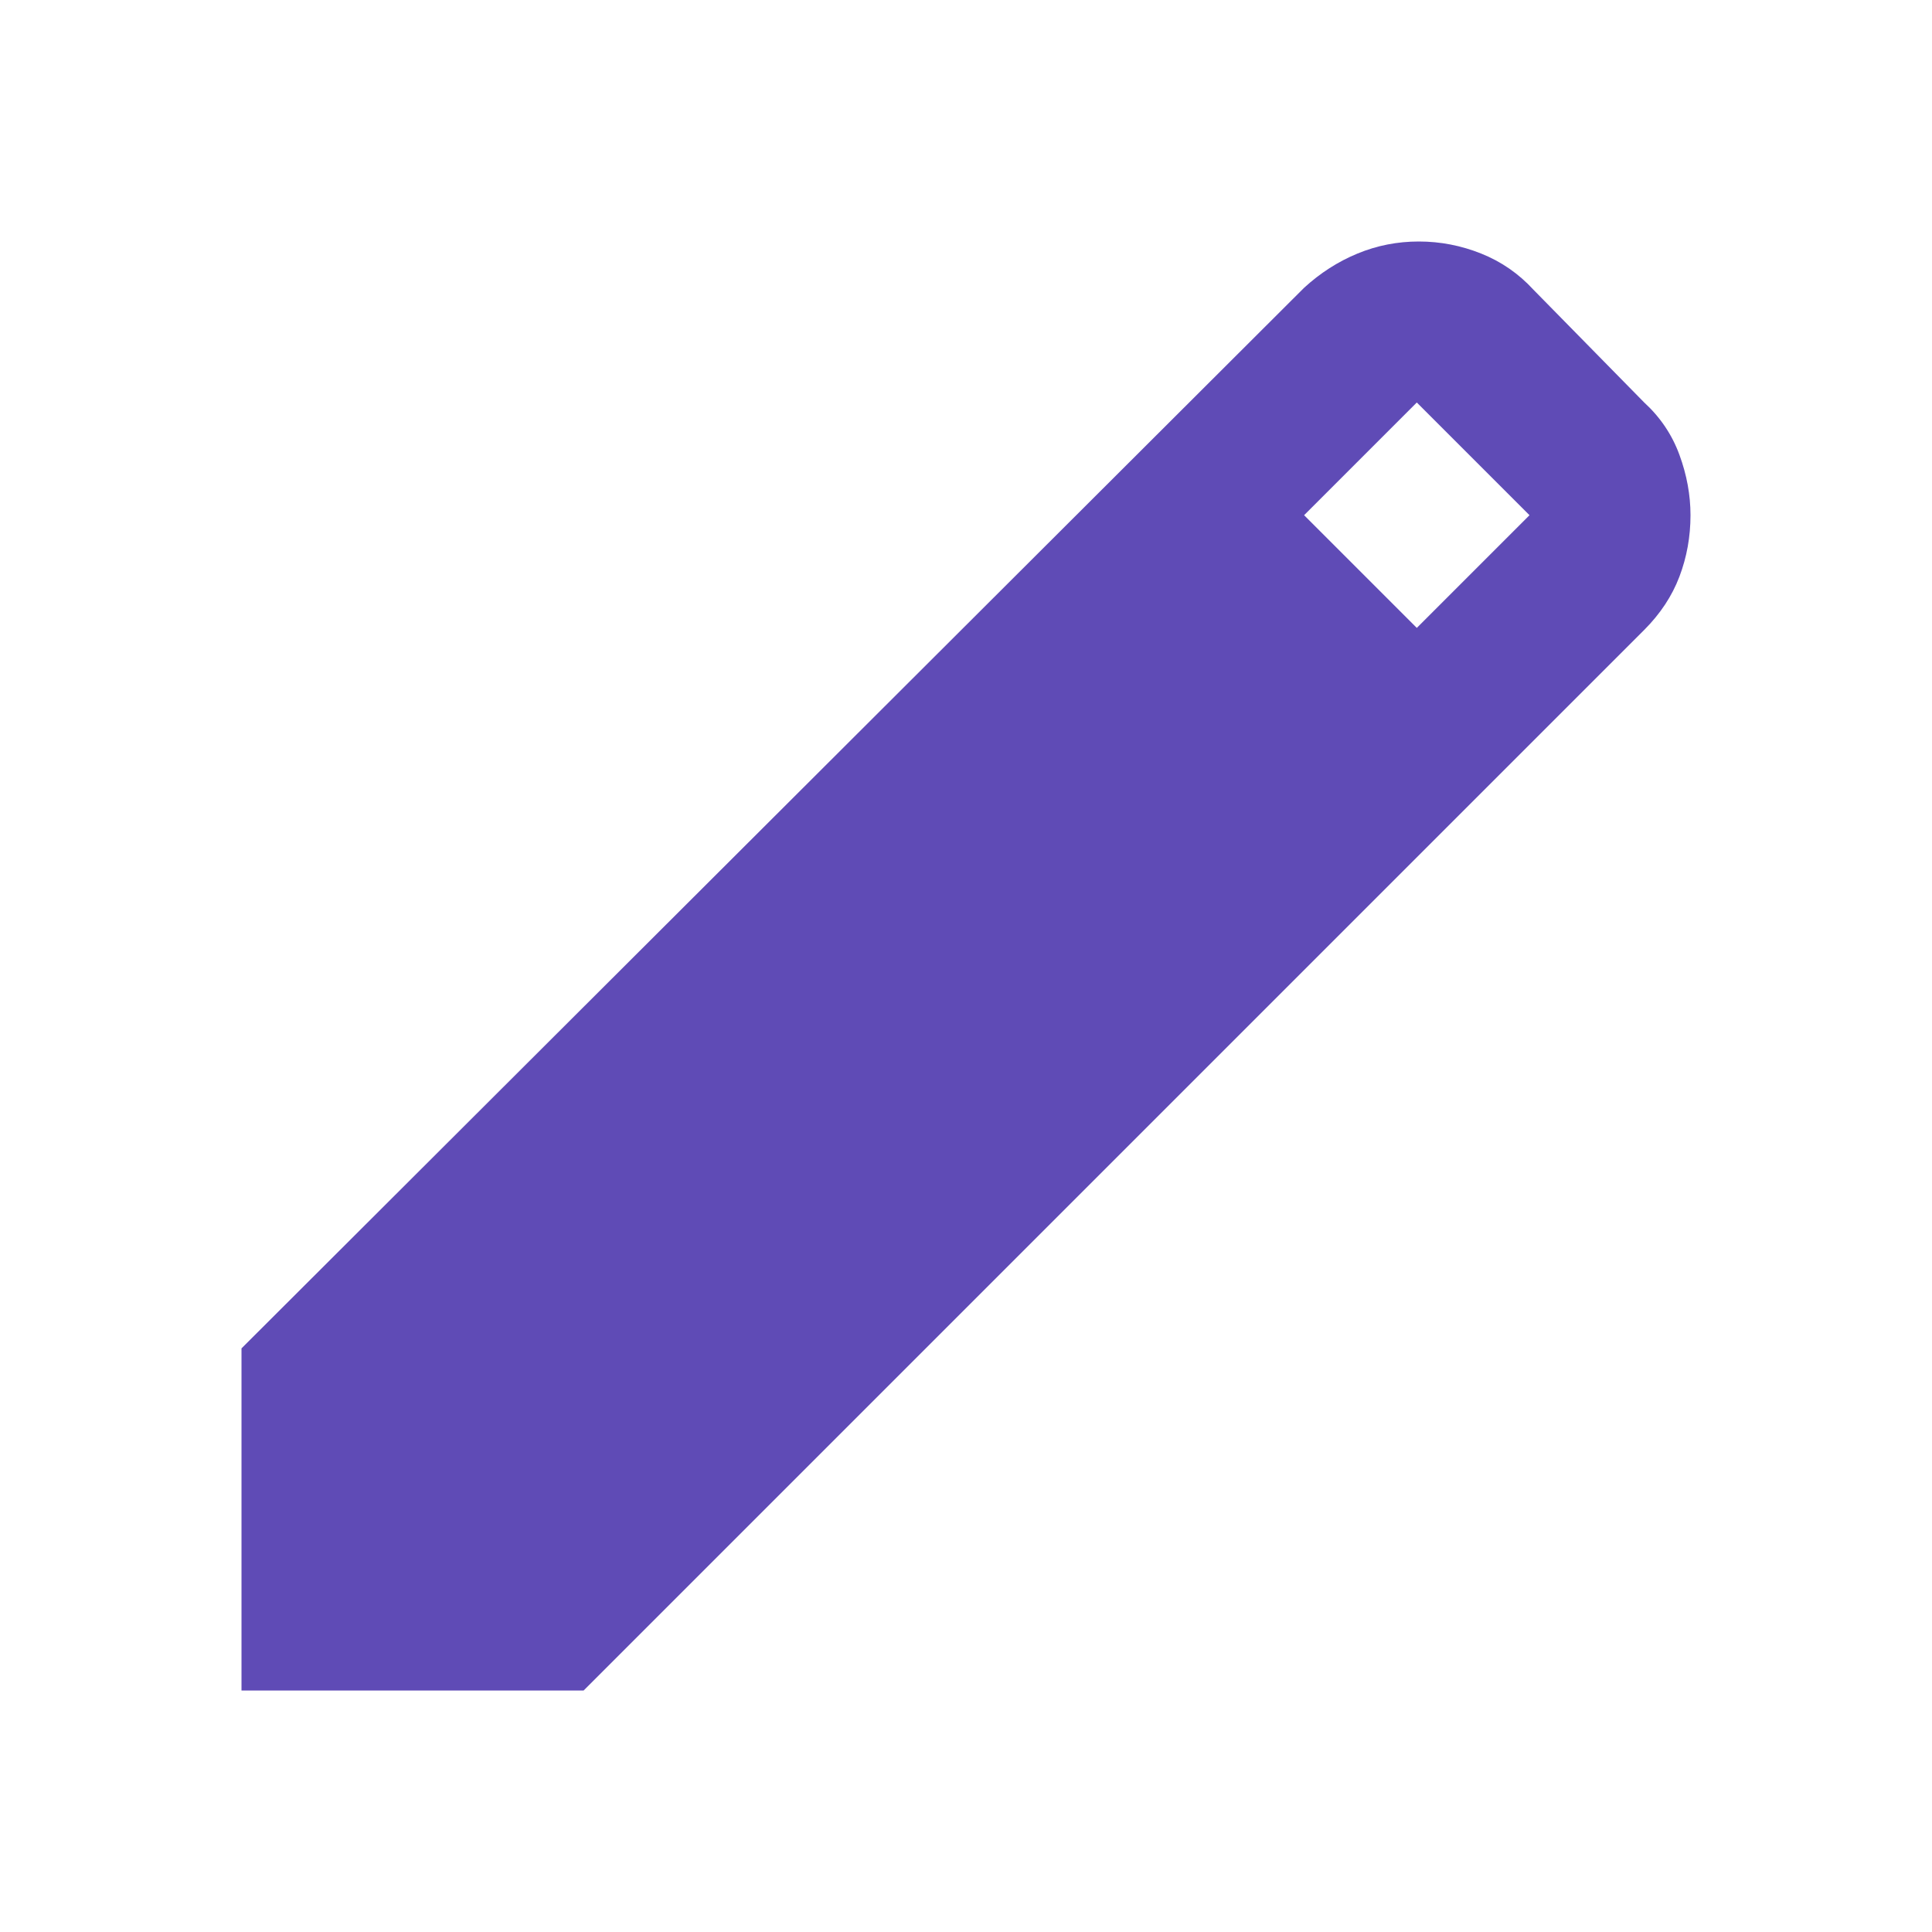
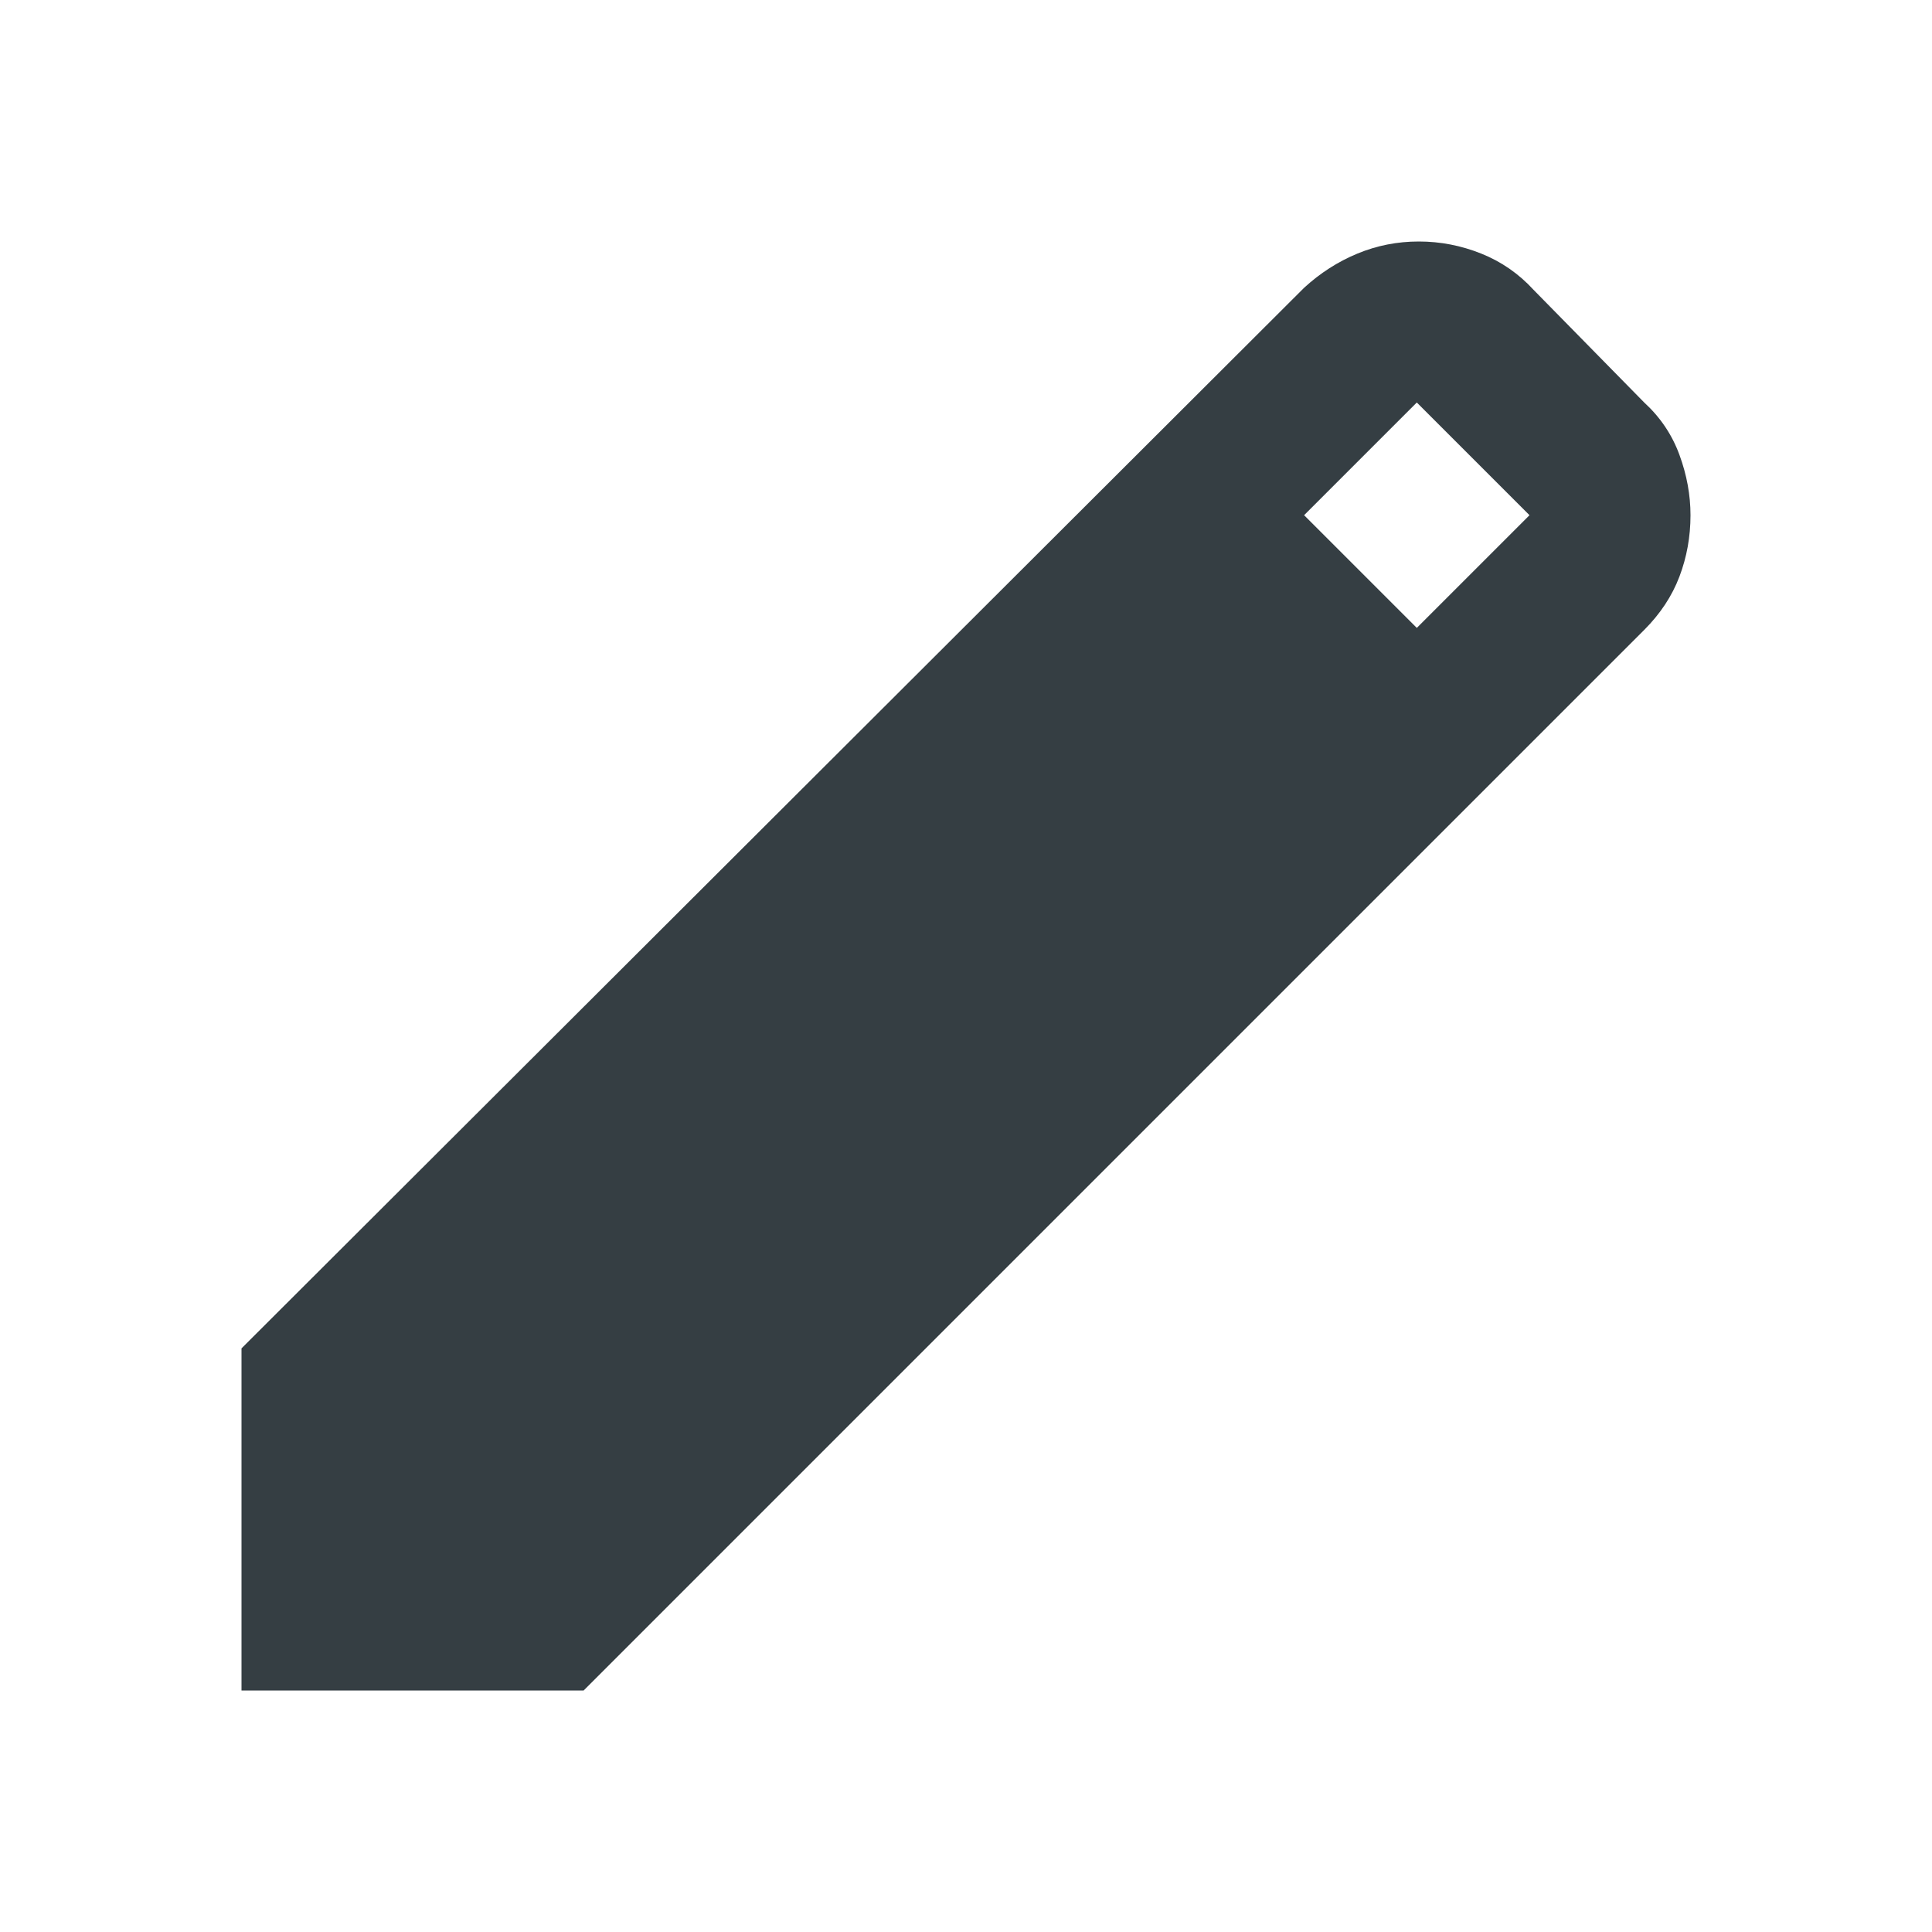
- <svg xmlns="http://www.w3.org/2000/svg" height="24px" viewBox="0 -960 960 960" width="24px" fill="#5F4BB6">
+ <svg xmlns="http://www.w3.org/2000/svg" height="24px" viewBox="0 -960 960 960" width="24px" fill="#353e43">
  <path d="M120-120v-170l528-527q12-11 26.5-17t30.5-6q16 0 31 6t26 18l55 56q12 11 17.5 26t5.5 30q0 16-5.5 30.5T817-647L290-120H120Zm584-528 56-56-56-56-56 56 56 56Z" />
</svg>
